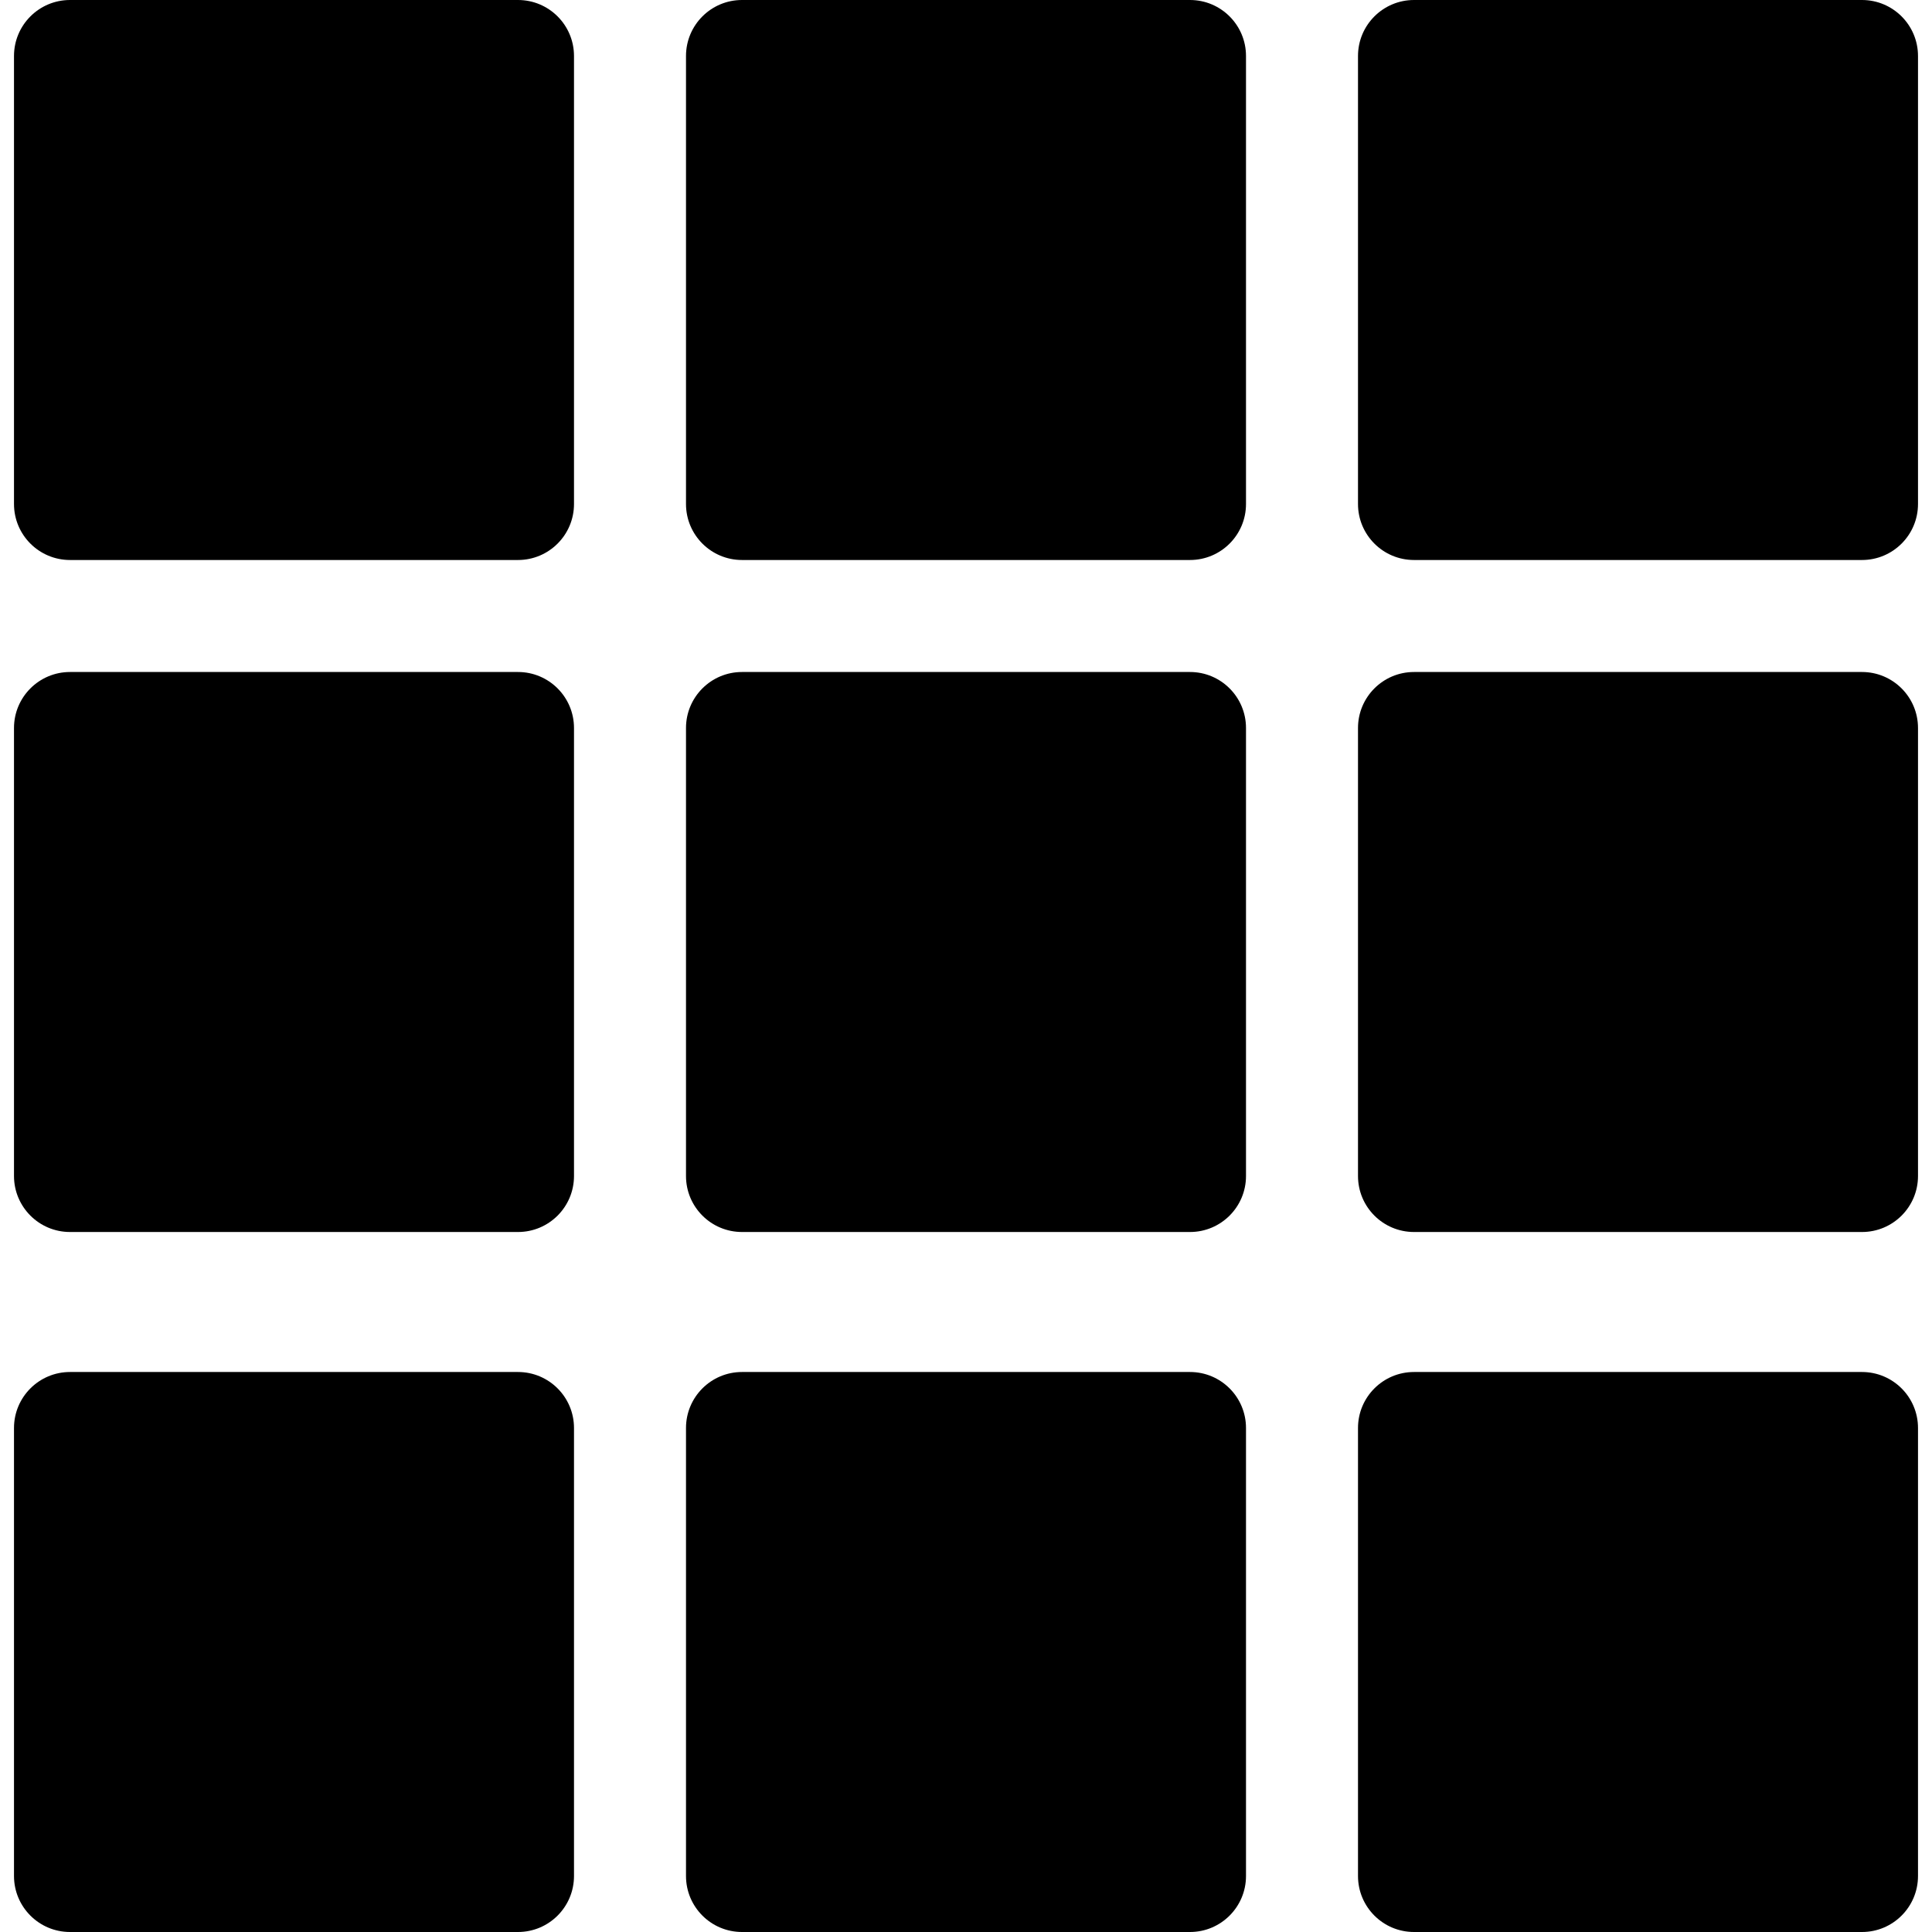
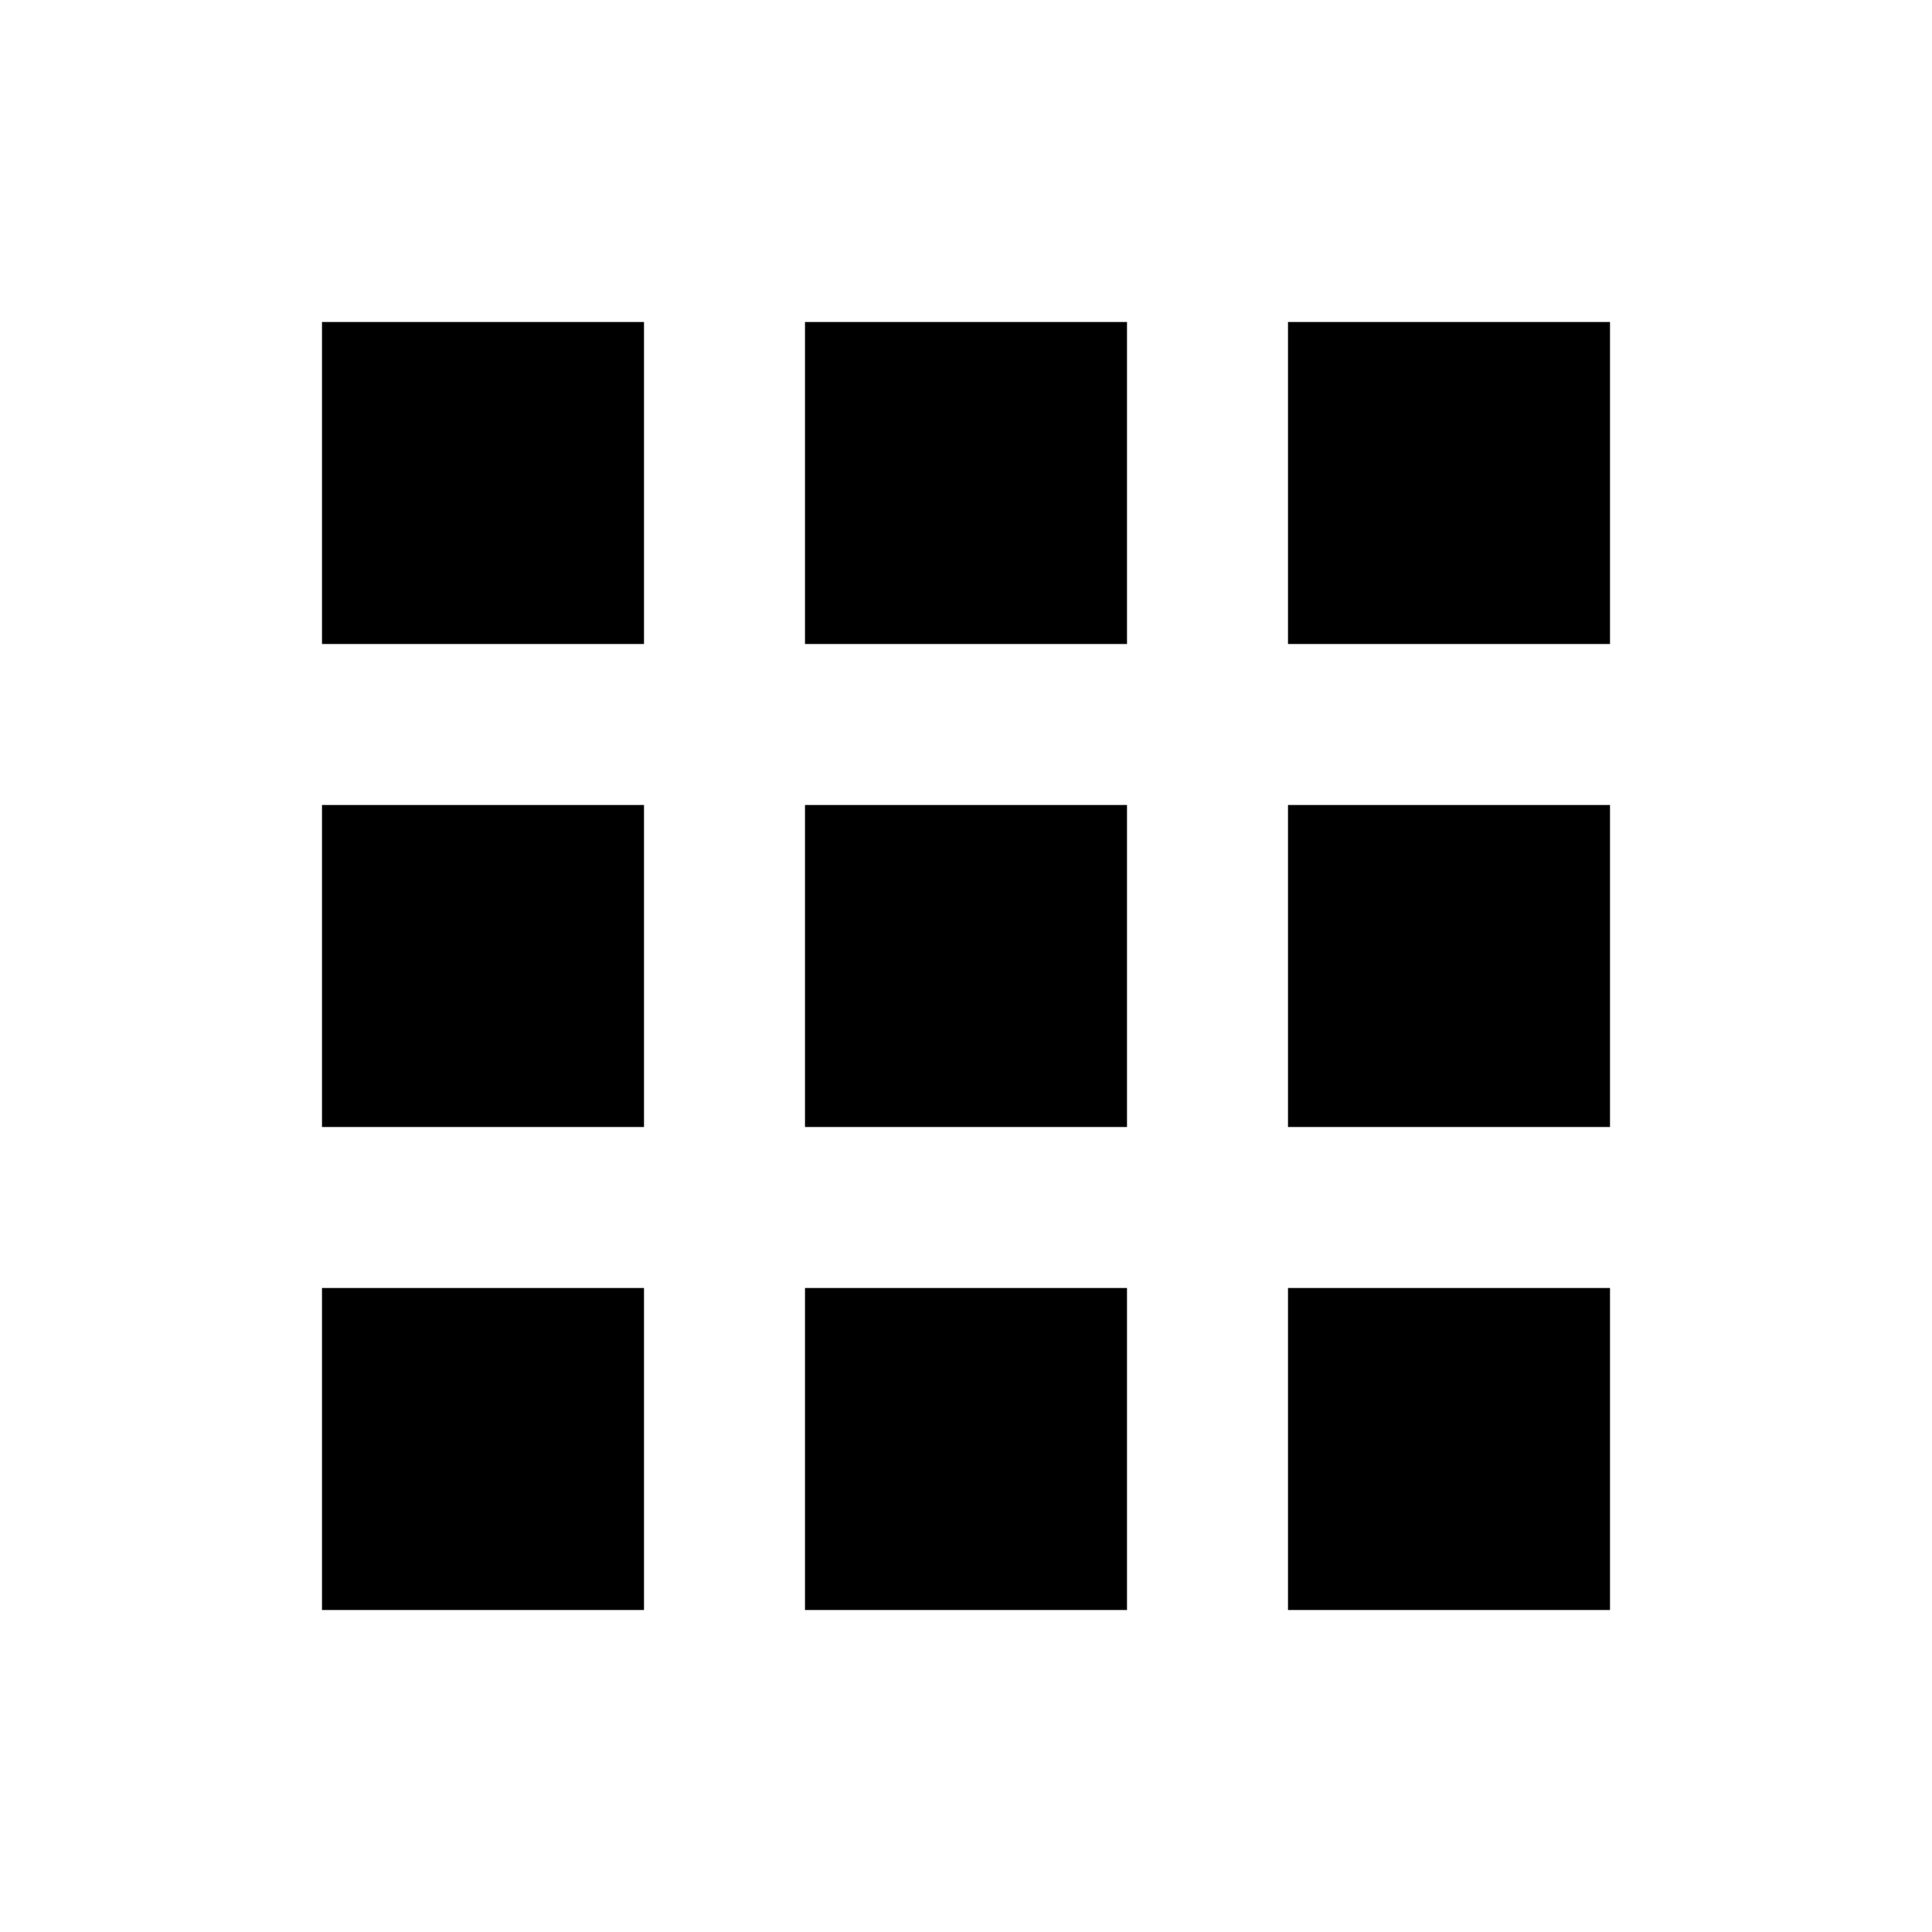
- <svg xmlns="http://www.w3.org/2000/svg" version="1.1" id="Capa_1" x="0px" y="0px" viewBox="0 0 360.49 360.49" style="enable-background:new 0 0 360.49 360.49;" xml:space="preserve">
-   <g>
-     <g>
-       <g>
-         <path d="M96.653,0H13.061C7.29,0,2.612,4.678,2.612,10.449v83.592c0,5.771,4.678,10.449,10.449,10.449h83.592     c5.771,0,10.449-4.678,10.449-10.449V10.449C107.102,4.678,102.424,0,96.653,0z" />
-         <path d="M222.041,0h-83.592C132.678,0,128,4.678,128,10.449v83.592c0,5.771,4.678,10.449,10.449,10.449h83.592     c5.771,0,10.449-4.678,10.449-10.449V10.449C232.49,4.678,227.812,0,222.041,0z" />
-         <path d="M96.653,125.388H13.061c-5.771,0-10.449,4.678-10.449,10.449v83.592c0,5.771,4.678,10.449,10.449,10.449h83.592     c5.771,0,10.449-4.678,10.449-10.449v-83.592C107.102,130.066,102.424,125.388,96.653,125.388z" />
-         <path d="M222.041,125.388h-83.592c-5.771,0-10.449,4.678-10.449,10.449v83.592c0,5.771,4.678,10.449,10.449,10.449h83.592     c5.771,0,10.449-4.678,10.449-10.449v-83.592C232.49,130.066,227.812,125.388,222.041,125.388z" />
-         <path d="M347.429,0h-83.592c-5.771,0-10.449,4.678-10.449,10.449v83.592c0,5.771,4.678,10.449,10.449,10.449h83.592     c5.771,0,10.449-4.678,10.449-10.449V10.449C357.878,4.678,353.199,0,347.429,0z" />
-         <path d="M347.429,125.388h-83.592c-5.771,0-10.449,4.678-10.449,10.449v83.592c0,5.771,4.678,10.449,10.449,10.449h83.592     c5.771,0,10.449-4.678,10.449-10.449v-83.592C357.878,130.066,353.199,125.388,347.429,125.388z" />
-         <path d="M96.653,256H13.061c-5.771,0-10.449,4.678-10.449,10.449v83.592c0,5.771,4.678,10.449,10.449,10.449h83.592     c5.771,0,10.449-4.678,10.449-10.449v-83.592C107.102,260.678,102.424,256,96.653,256z" />
-         <path d="M222.041,256h-83.592c-5.771,0-10.449,4.678-10.449,10.449v83.592c0,5.771,4.678,10.449,10.449,10.449h83.592     c5.771,0,10.449-4.678,10.449-10.449v-83.592C232.49,260.678,227.812,256,222.041,256z" />
-         <path d="M347.429,256h-83.592c-5.771,0-10.449,4.678-10.449,10.449v83.592c0,5.771,4.678,10.449,10.449,10.449h83.592     c5.771,0,10.449-4.678,10.449-10.449v-83.592C357.878,260.678,353.199,256,347.429,256z" />
-       </g>
-     </g>
-   </g>
-   <g>
- </g>
-   <g>
- </g>
-   <g>
- </g>
-   <g>
- </g>
-   <g>
- </g>
-   <g>
- </g>
-   <g>
- </g>
-   <g>
- </g>
-   <g>
- </g>
-   <g>
- </g>
-   <g>
- </g>
-   <g>
- </g>
-   <g>
- </g>
-   <g>
- </g>
-   <g>
- </g>
+ <svg xmlns="http://www.w3.org/2000/svg" height="24" viewBox="0 0 24 24" width="24">
+   <path d="M0 0h24v24H0z" fill="none" />
+   <path d="M4 8h4V4H4v4zm6 12h4v-4h-4v4zm-6 0h4v-4H4v4zm0-6h4v-4H4v4zm6 0h4v-4h-4v4zm6-10v4h4V4h-4zm-6 4h4V4h-4v4zm6 6h4v-4h-4v4zm0 6h4v-4h-4v4z" />
</svg>
